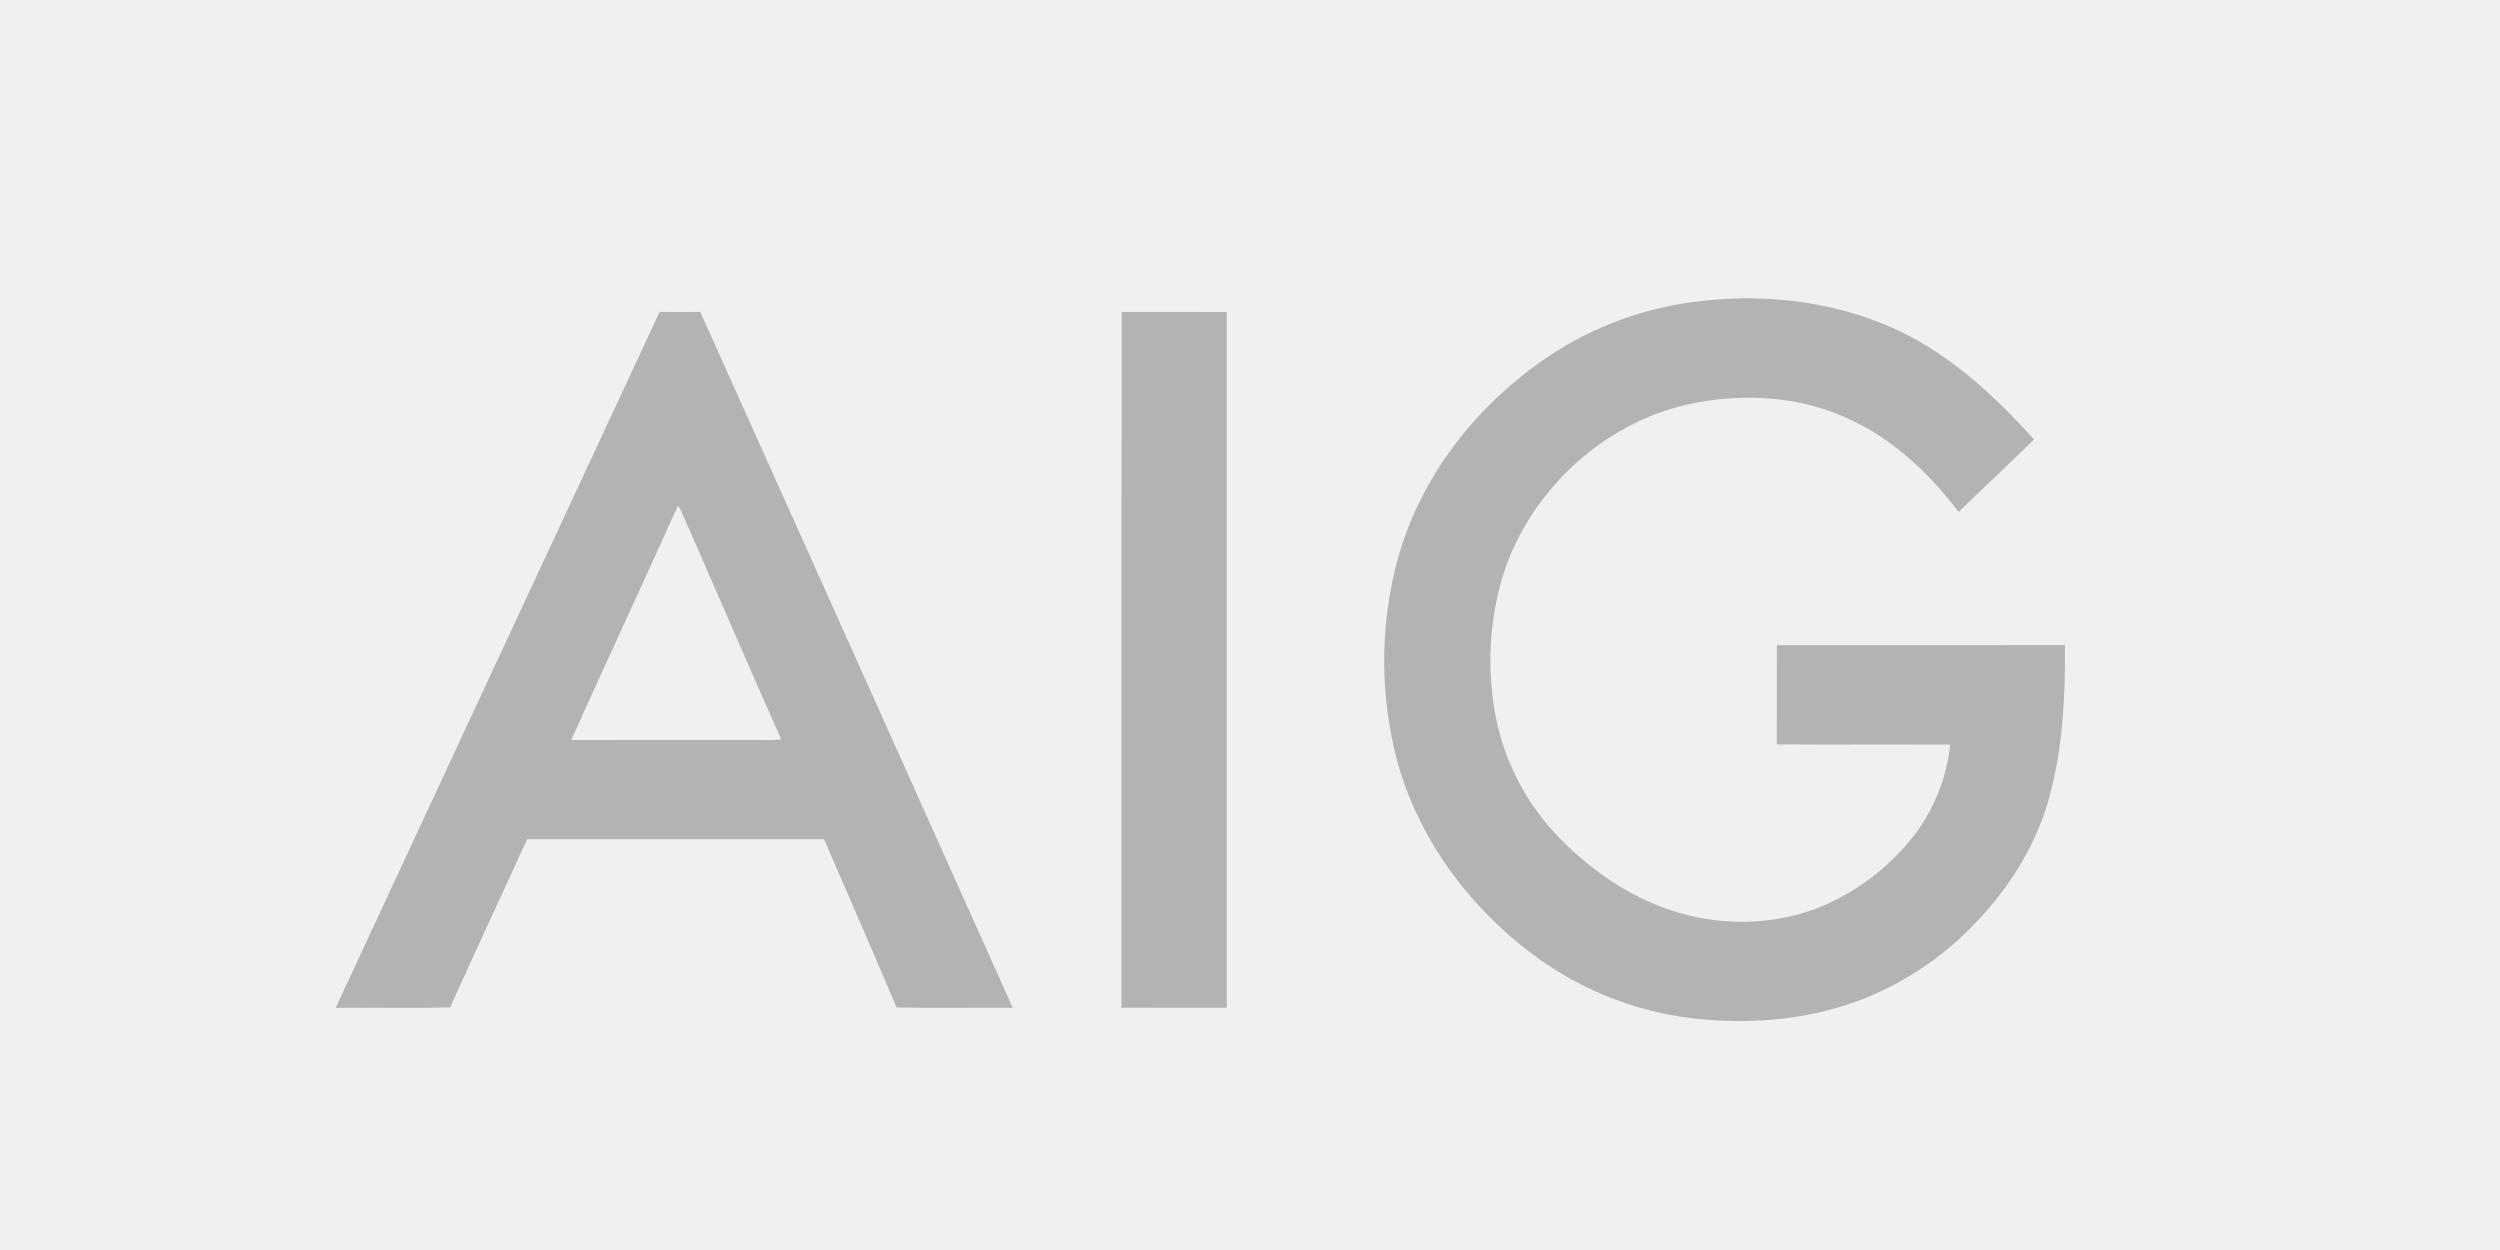
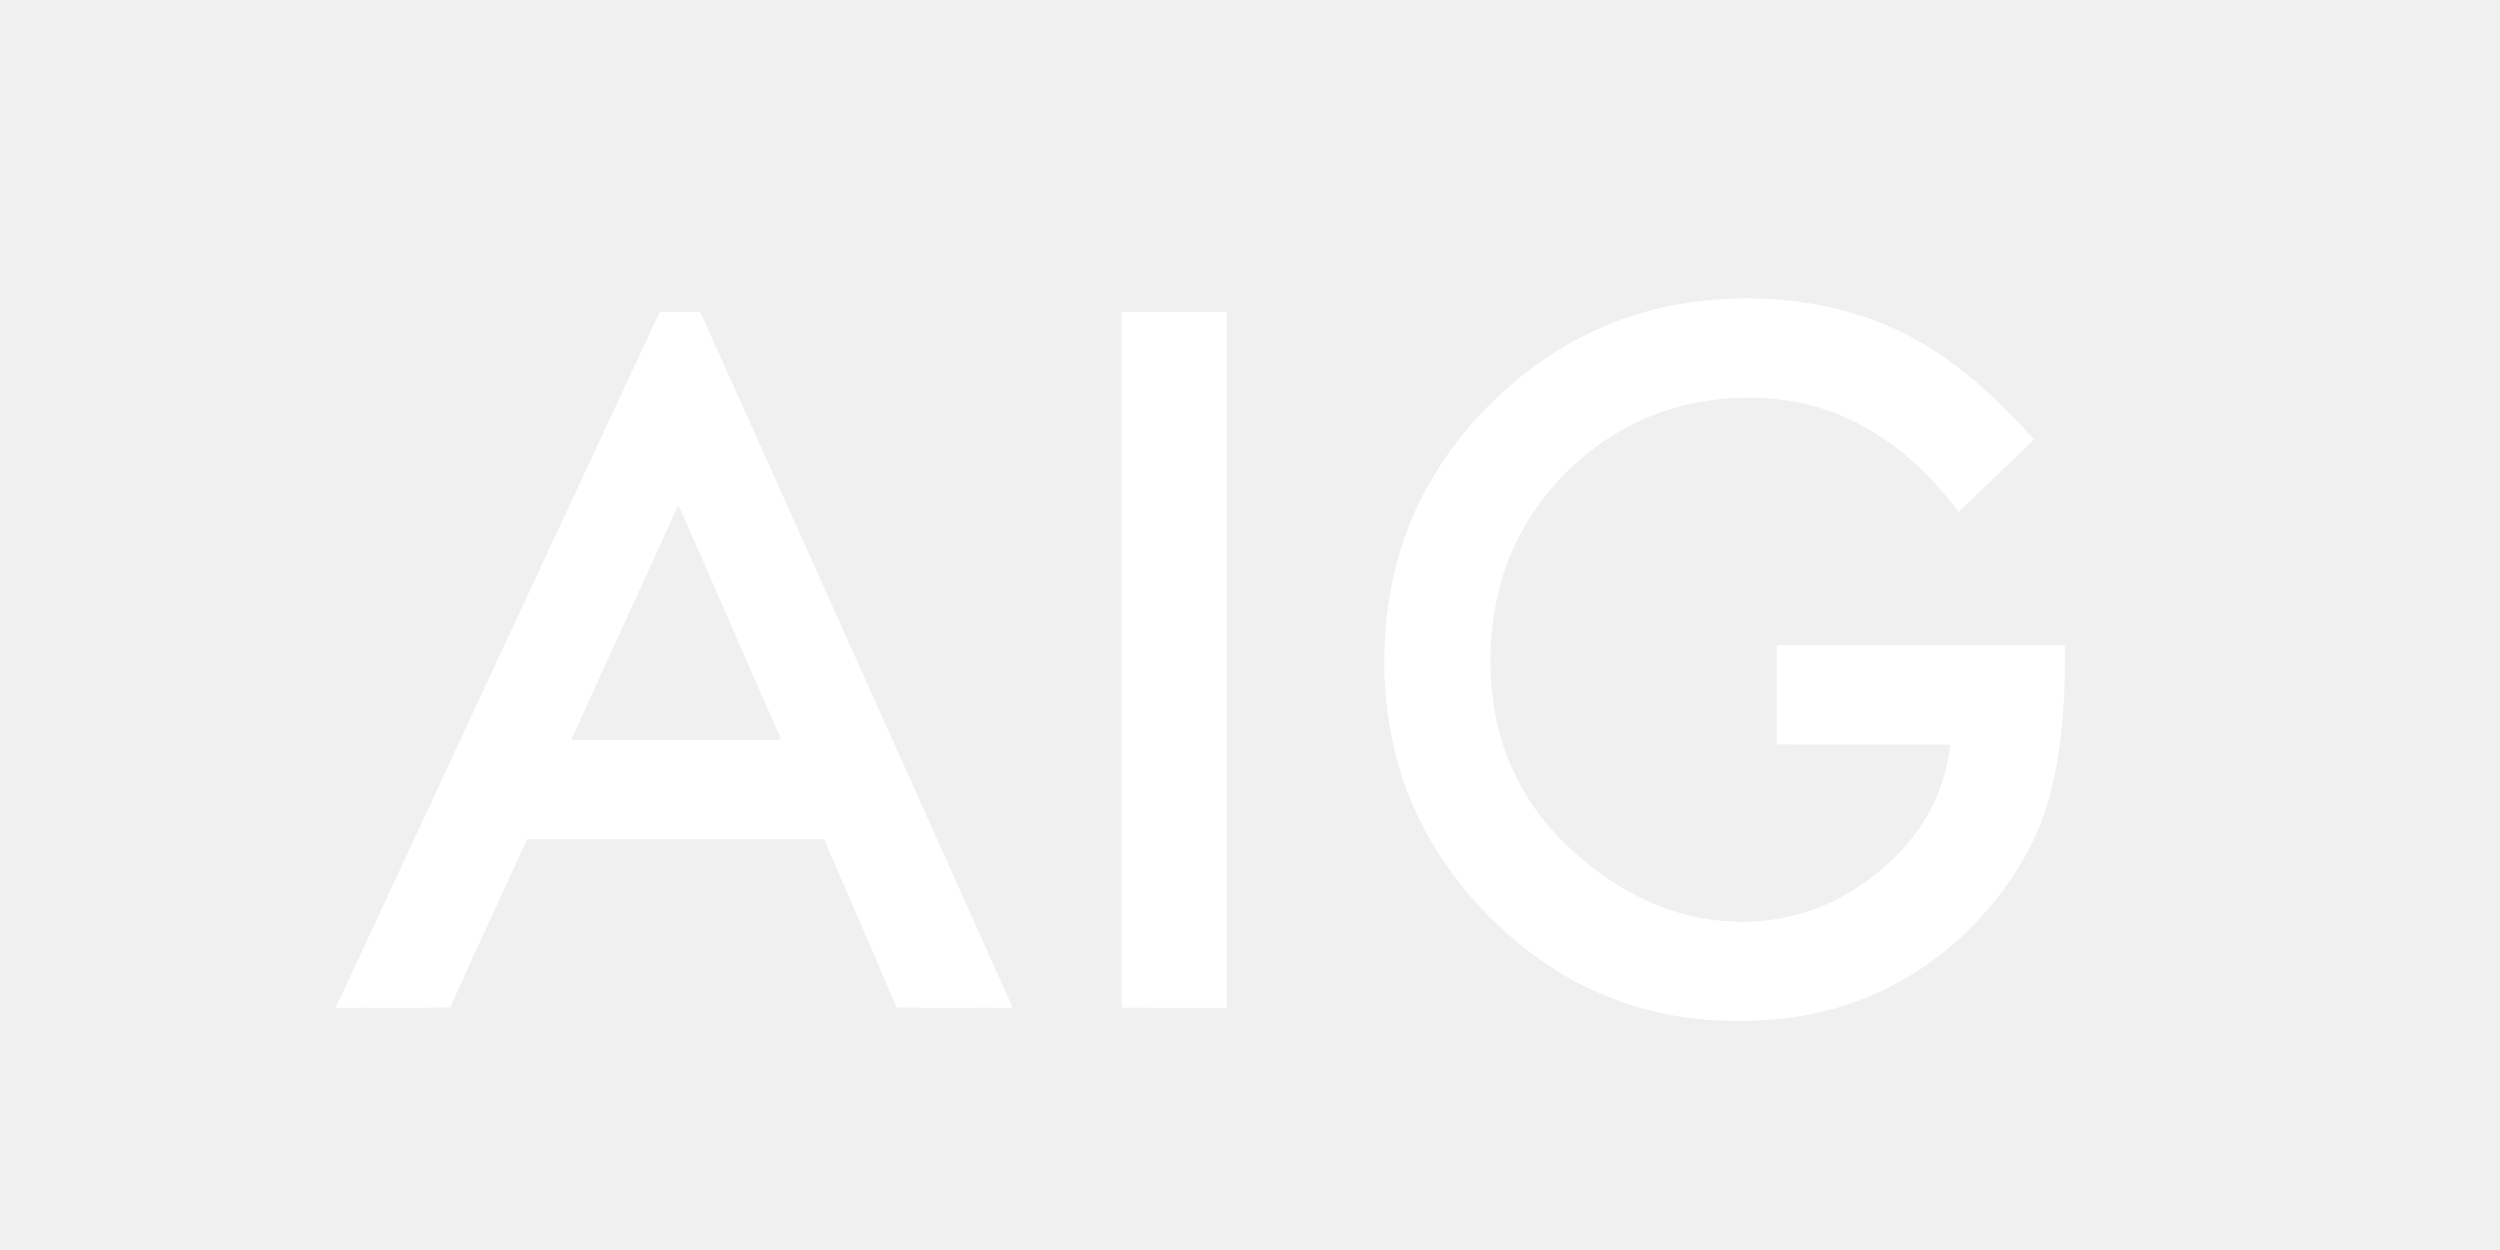
<svg xmlns="http://www.w3.org/2000/svg" width="50mm" height="25mm" viewBox="0 0 46 24" version="1.1" id="svg20707" xml:space="preserve">
  <defs id="defs20704">
    <clipPath id="clip0_2484_23295">
      <path fill="#fff" id="rect29472" d="M0 0h228v95H0z" />
    </clipPath>
  </defs>
-   <path style="fill:#b3b3b3;stroke-width:.05" d="M20.532 19.348c.003-4.453-.002-8.906.002-13.359.673.002 1.346 0 2.019.001v13.36c-.674 0-1.347.001-2.021-.002z" id="path3117" />
-   <path id="path3113" style="fill:#b3b3b3;stroke-width:.05" d="M5.445 19.35c2.073-4.455 4.143-8.91 6.22-13.361.26.002.52.001.78 0 2.003 4.452 4 8.907 6 13.361-.743-.005-1.488.01-2.232-.007-.453-1.08-.928-2.152-1.39-3.23H9.122c-.495 1.076-.993 2.15-1.48 3.23-.732.017-1.464.002-2.196.007m6.571-9.64c-.678 1.501-1.373 2.995-2.05 4.498 1.208-.003 2.414 0 3.62-.001.138-.003.276.009.412-.012-.656-1.47-1.288-2.953-1.94-4.426a6.049 6.049 0 0 1-.042-.06z" />
-   <path style="fill:#b3b3b3;stroke-width:.05" d="M31.5 5.801c1.248-.173 2.55-.045 3.718.443 1.12.465 2.033 1.303 2.835 2.193-.478.47-.968.926-1.448 1.394-.561-.747-1.267-1.409-2.127-1.796-.897-.415-1.925-.487-2.89-.307-1.724.31-3.2 1.653-3.73 3.314a5.699 5.699 0 0 0-.147 2.684 4.603 4.603 0 0 0 1.227 2.36c.68.698 1.53 1.257 2.484 1.49.851.204 1.772.159 2.582-.185a4.446 4.446 0 0 0 1.707-1.302c.41-.512.664-1.141.732-1.793-1.11-.006-2.22.003-3.329-.004.002-.635 0-1.27.001-1.904l5.532-.001c.007.952-.035 1.915-.28 2.84-.234.93-.752 1.77-1.408 2.462a6.056 6.056 0 0 1-2.135 1.47c-.989.4-2.077.507-3.134.413a6.353 6.353 0 0 1-3.034-1.086c-1.402-.967-2.496-2.426-2.885-4.097a7.502 7.502 0 0 1 .067-3.66c.444-1.607 1.543-2.989 2.92-3.905A6.542 6.542 0 0 1 31.5 5.8Z" id="path22645" />
+   <path style="fill:#fff;stroke-width:.05" d="M20.532 19.348c.003-4.453-.002-8.906.002-13.359.673.002 1.346 0 2.019.001v13.36c-.674 0-1.347.001-2.021-.002z" id="path3117" />
+   <path id="path3113" style="fill:#fff;stroke-width:.05" d="M5.445 19.35c2.073-4.455 4.143-8.91 6.22-13.361.26.002.52.001.78 0 2.003 4.452 4 8.907 6 13.361-.743-.005-1.488.01-2.232-.007-.453-1.08-.928-2.152-1.39-3.23H9.122c-.495 1.076-.993 2.15-1.48 3.23-.732.017-1.464.002-2.196.007m6.571-9.64c-.678 1.501-1.373 2.995-2.05 4.498 1.208-.003 2.414 0 3.62-.001.138-.003.276.009.412-.012-.656-1.47-1.288-2.953-1.94-4.426a6.049 6.049 0 0 1-.042-.06z" />
+   <path style="fill:#fff;stroke-width:.05" d="M31.5 5.801c1.248-.173 2.55-.045 3.718.443 1.12.465 2.033 1.303 2.835 2.193-.478.47-.968.926-1.448 1.394-.561-.747-1.267-1.409-2.127-1.796-.897-.415-1.925-.487-2.89-.307-1.724.31-3.2 1.653-3.73 3.314a5.699 5.699 0 0 0-.147 2.684 4.603 4.603 0 0 0 1.227 2.36c.68.698 1.53 1.257 2.484 1.49.851.204 1.772.159 2.582-.185a4.446 4.446 0 0 0 1.707-1.302c.41-.512.664-1.141.732-1.793-1.11-.006-2.22.003-3.329-.004.002-.635 0-1.27.001-1.904l5.532-.001c.007.952-.035 1.915-.28 2.84-.234.93-.752 1.77-1.408 2.462a6.056 6.056 0 0 1-2.135 1.47c-.989.4-2.077.507-3.134.413a6.353 6.353 0 0 1-3.034-1.086c-1.402-.967-2.496-2.426-2.885-4.097a7.502 7.502 0 0 1 .067-3.66c.444-1.607 1.543-2.989 2.92-3.905A6.542 6.542 0 0 1 31.5 5.8Z" id="path22645" />
  <style id="style30964">.st1{fill:#02549f}.st0{fill:#fff}</style>
</svg>
